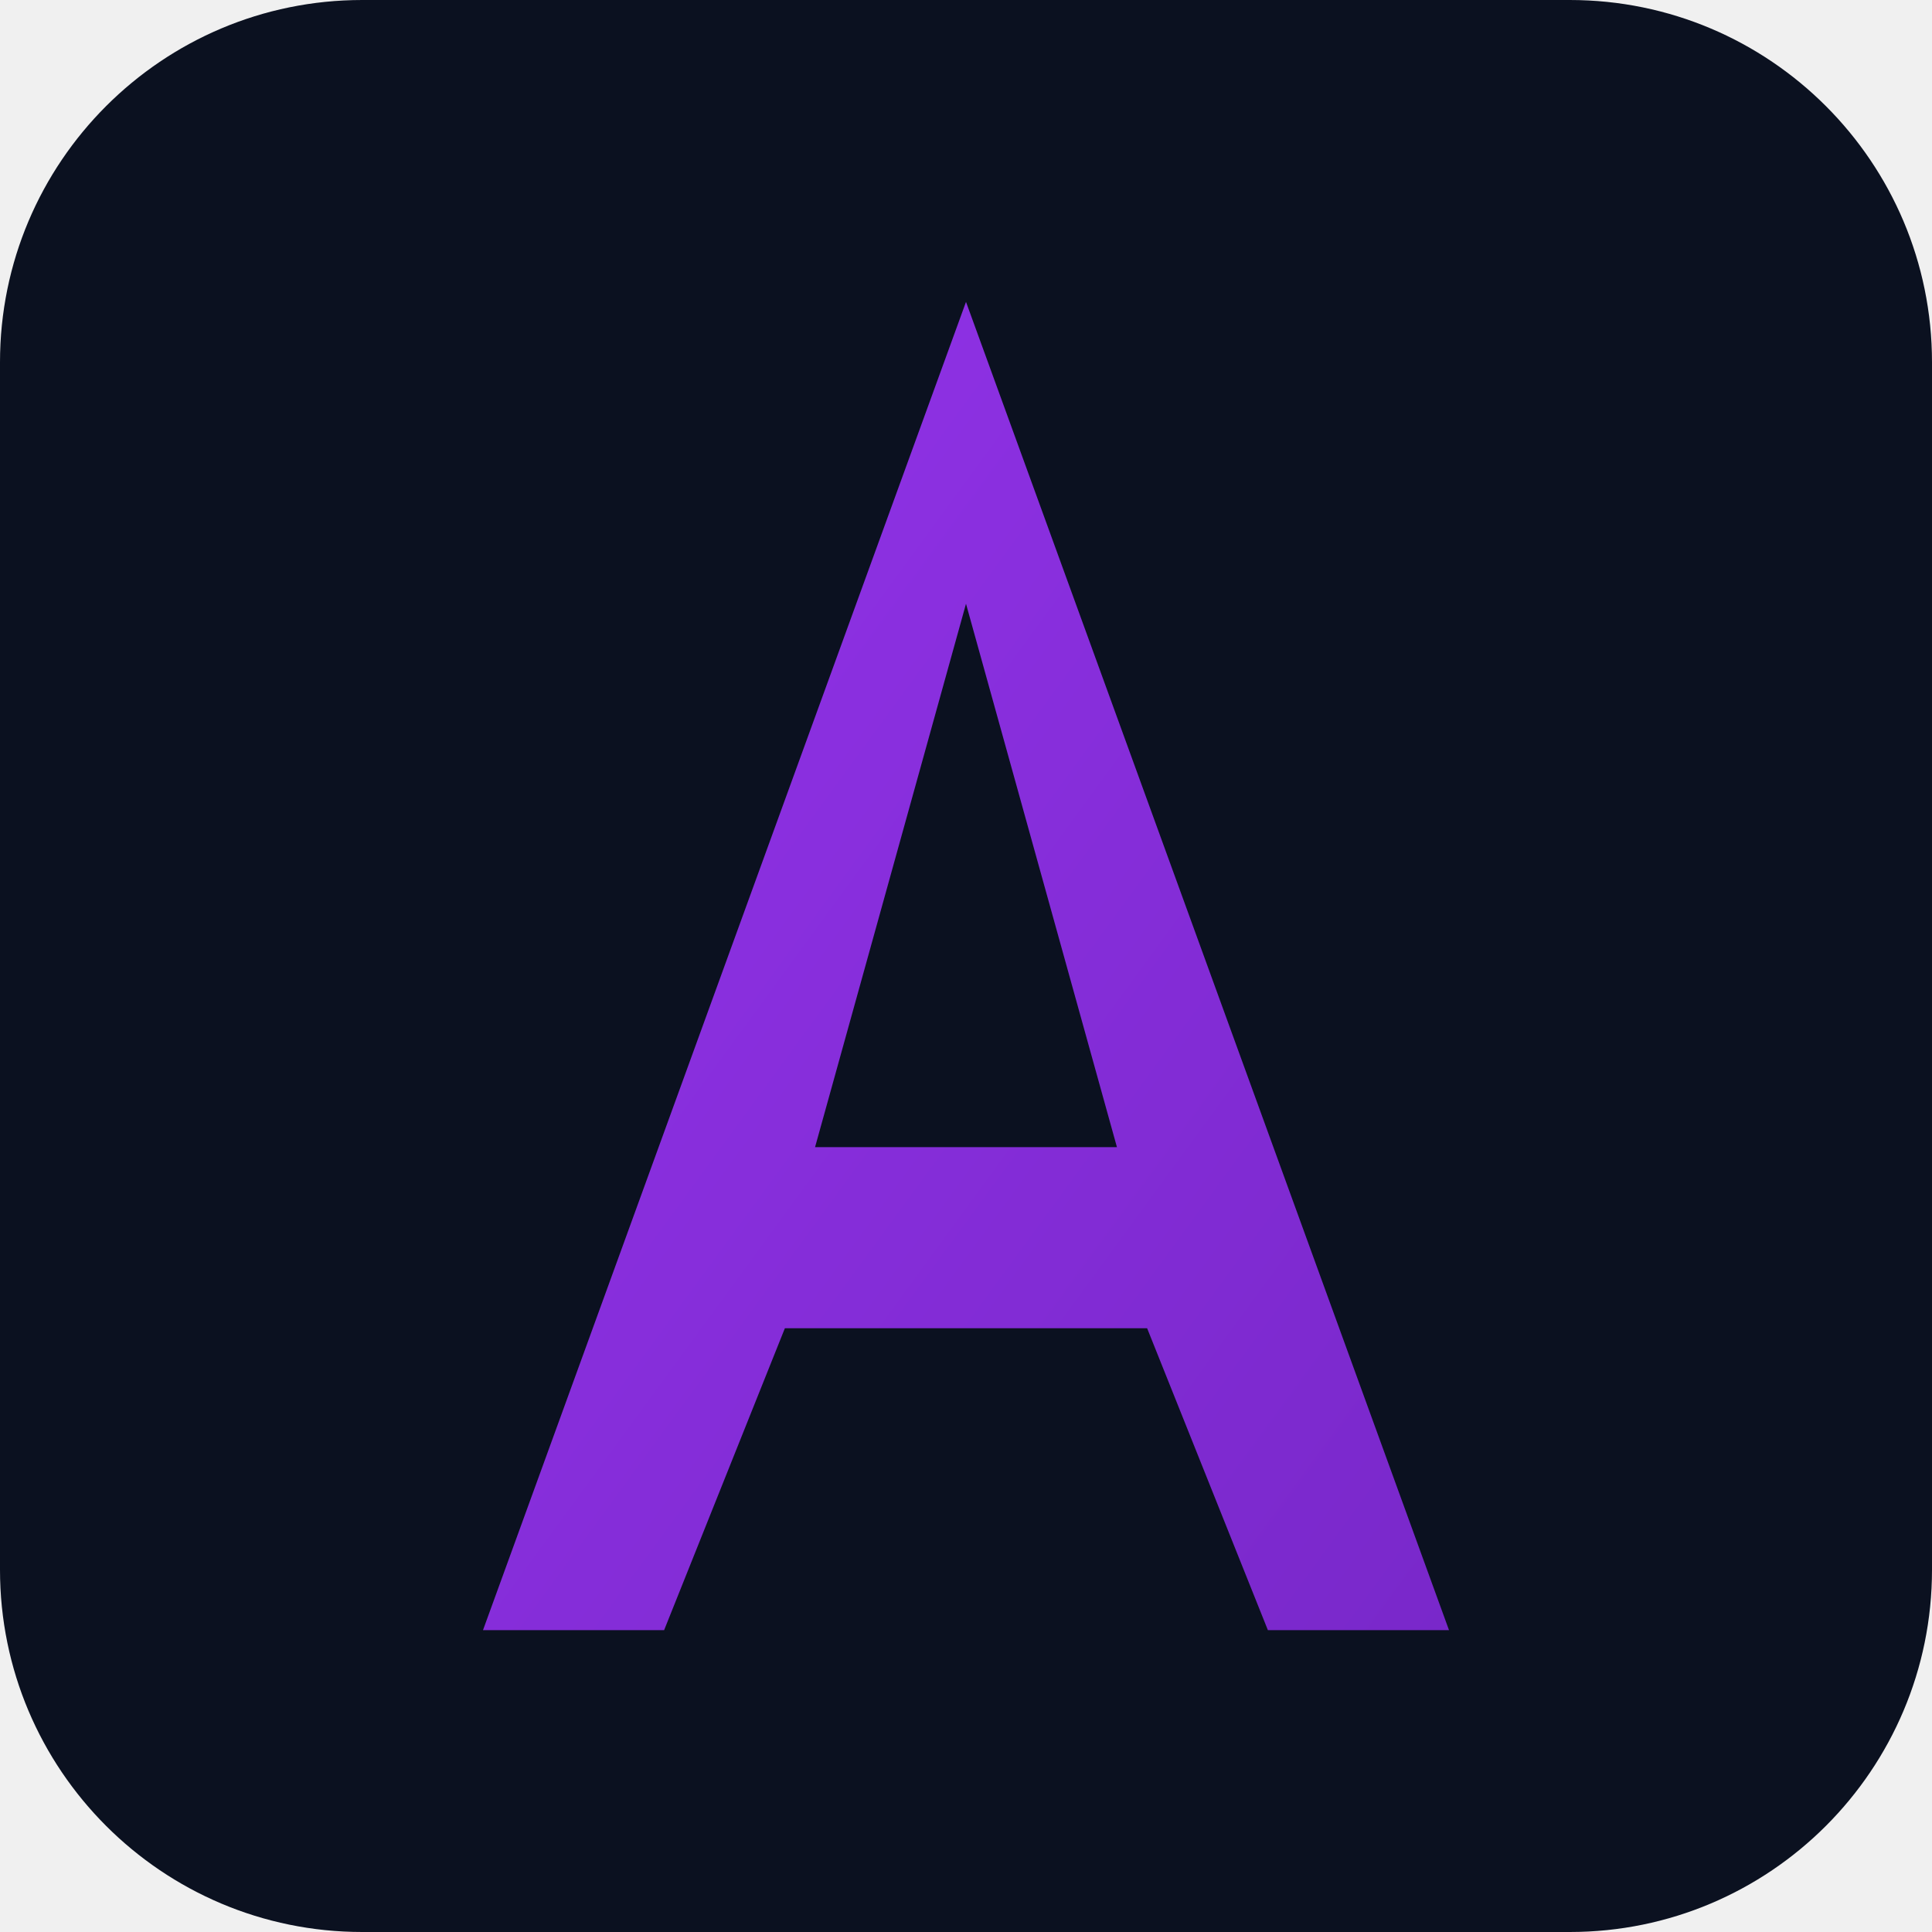
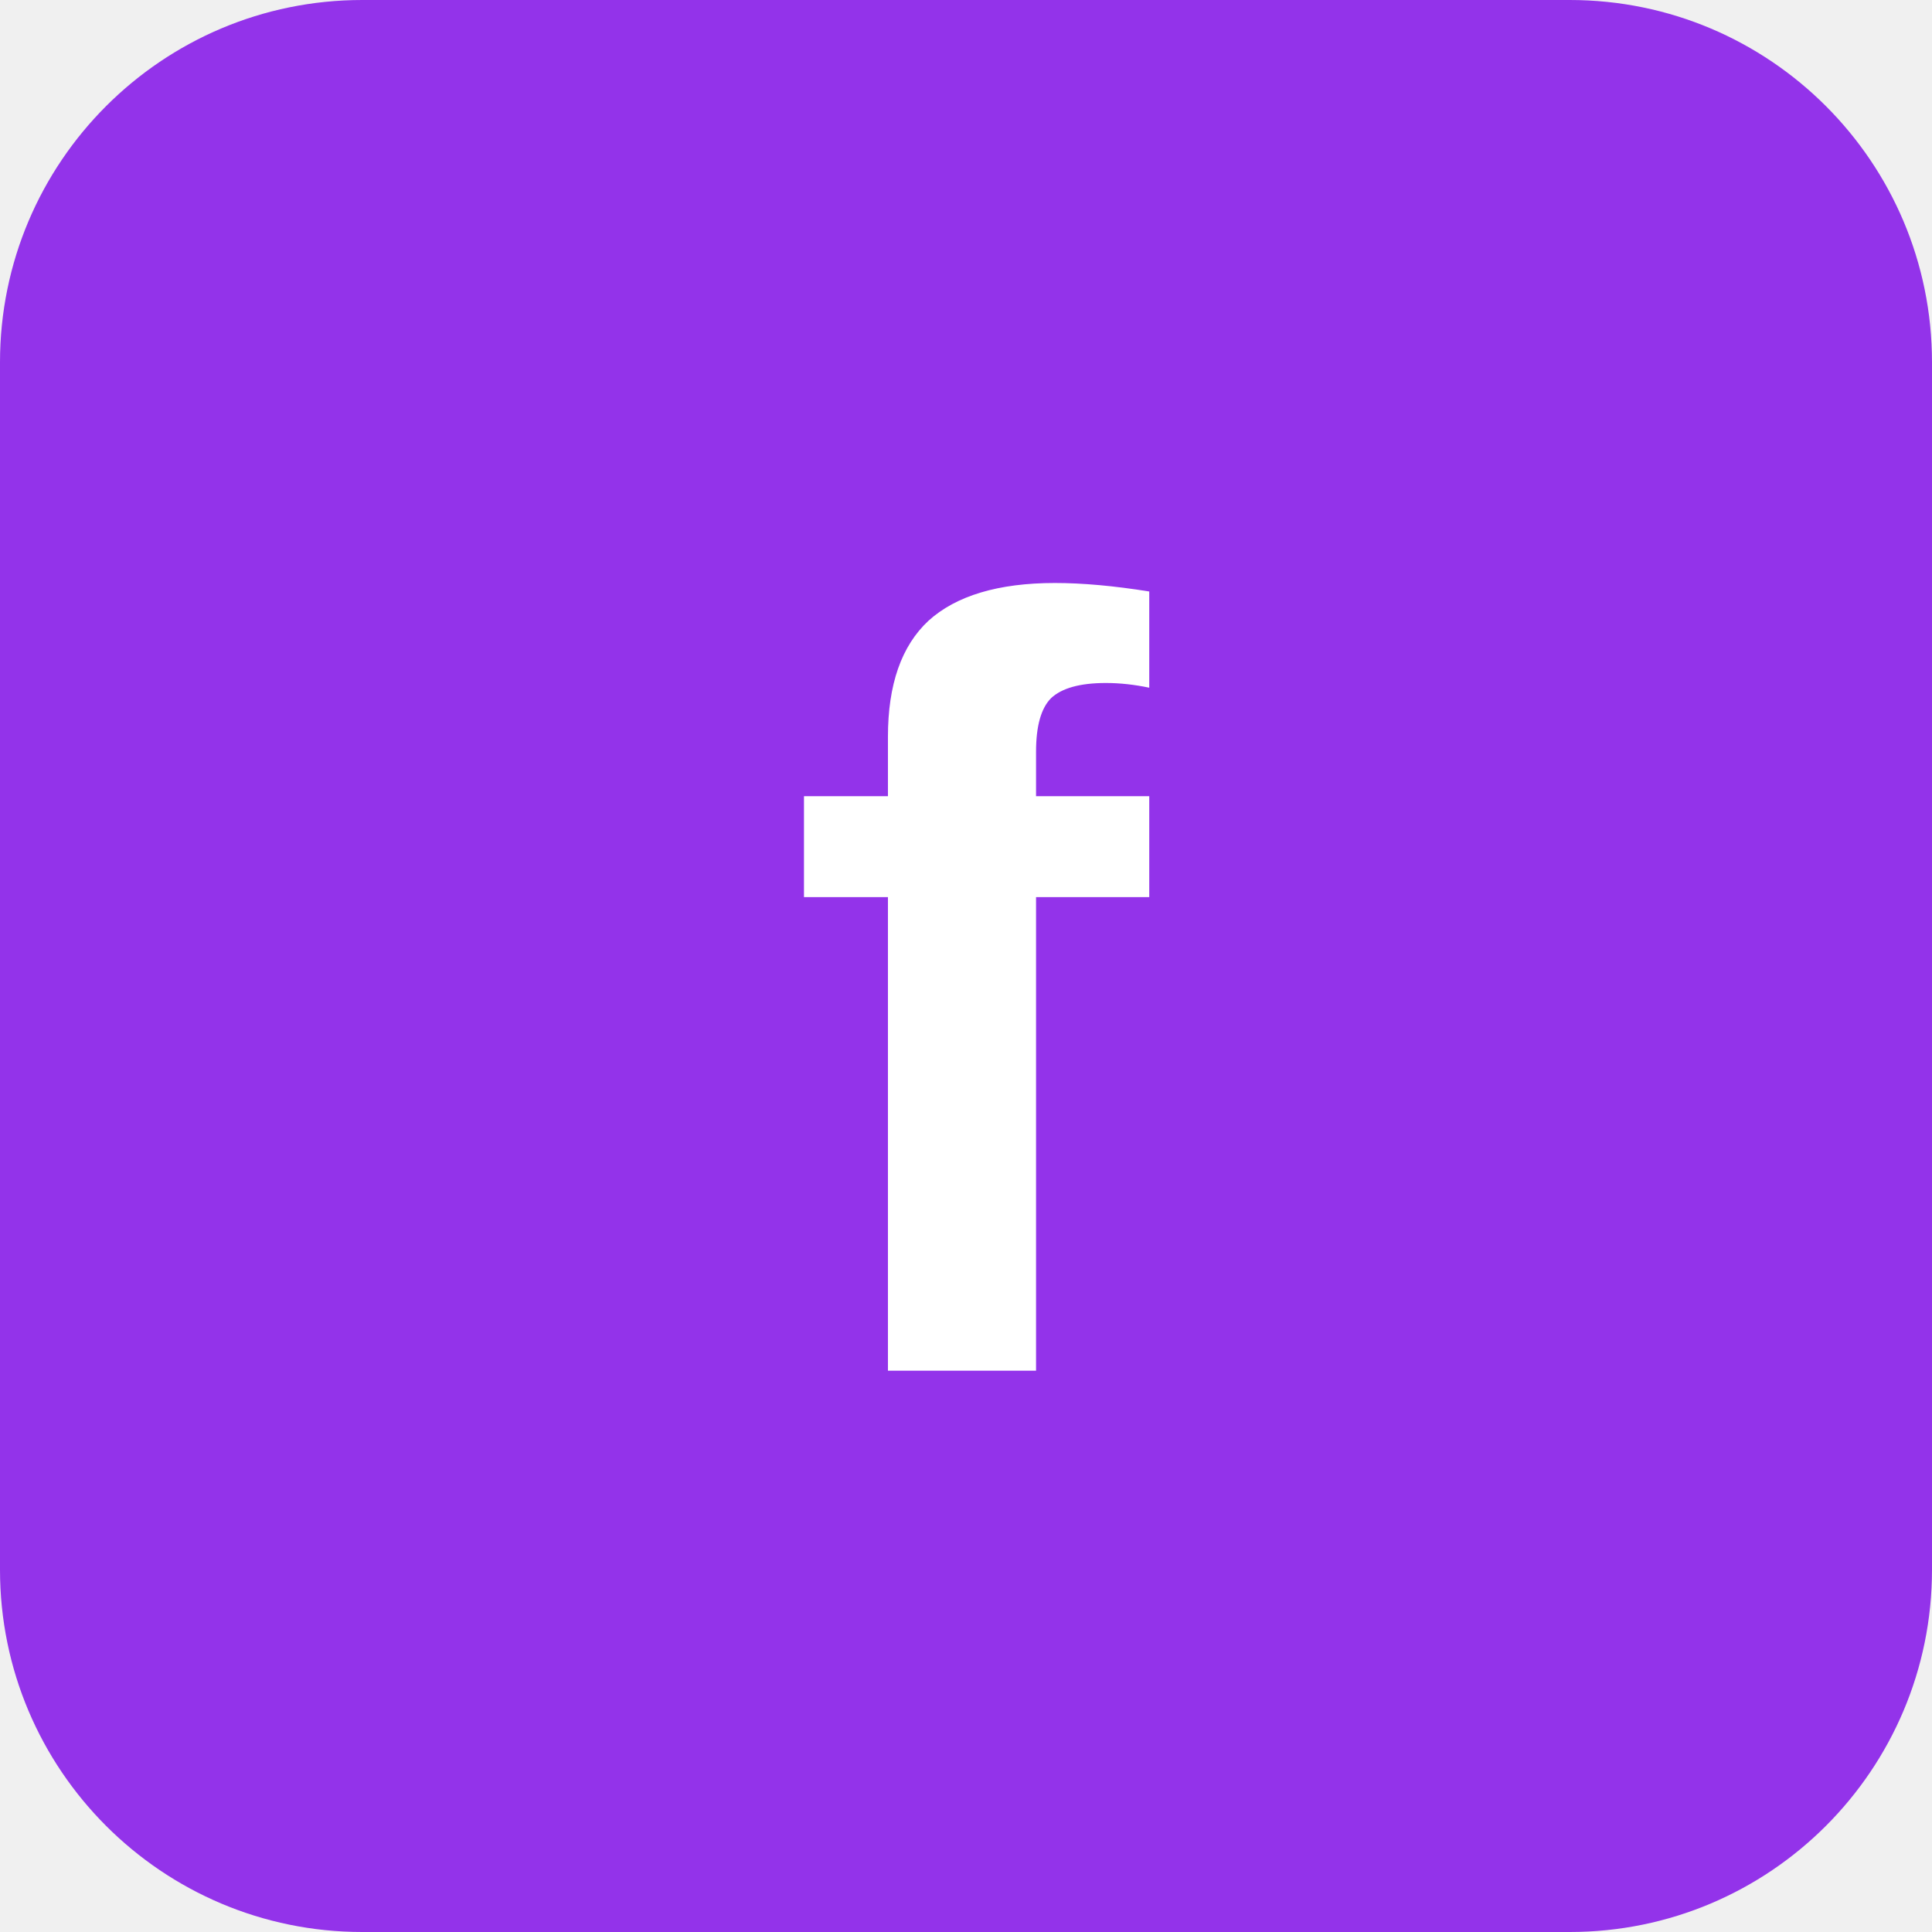
- <svg xmlns="http://www.w3.org/2000/svg" width="64" height="64" viewBox="0 0 64 64">
-   <defs>
-     <linearGradient id="grad" x1="0%" y1="0%" x2="100%" y2="100%">
-       <stop offset="0%" style="stop-color:#9333EA;stop-opacity:1" />
-       <stop offset="100%" style="stop-color:#7928CA;stop-opacity:1" />
-     </linearGradient>
-   </defs>
-   <rect width="64" height="64" rx="12" fill="#0B1120" />
-   <path d="M32 10 L48 54 L42 54 L38 44 L26 44 L22 54 L16 54 L32 10 Z M32 20 L27 38 L37 38 L32 20 Z" fill="url(#grad)" />
+ <svg xmlns="http://www.w3.org/2000/svg" width="32" height="32" viewBox="0 0 32 32" fill="none">
+   <rect width="32" height="32" rx="6" fill="#9333EA" />
+   <text x="50%" y="55%" dominant-baseline="middle" text-anchor="middle" font-family="Arial, sans-serif" font-weight="700" font-size="18" fill="white">f</text>
</svg>
